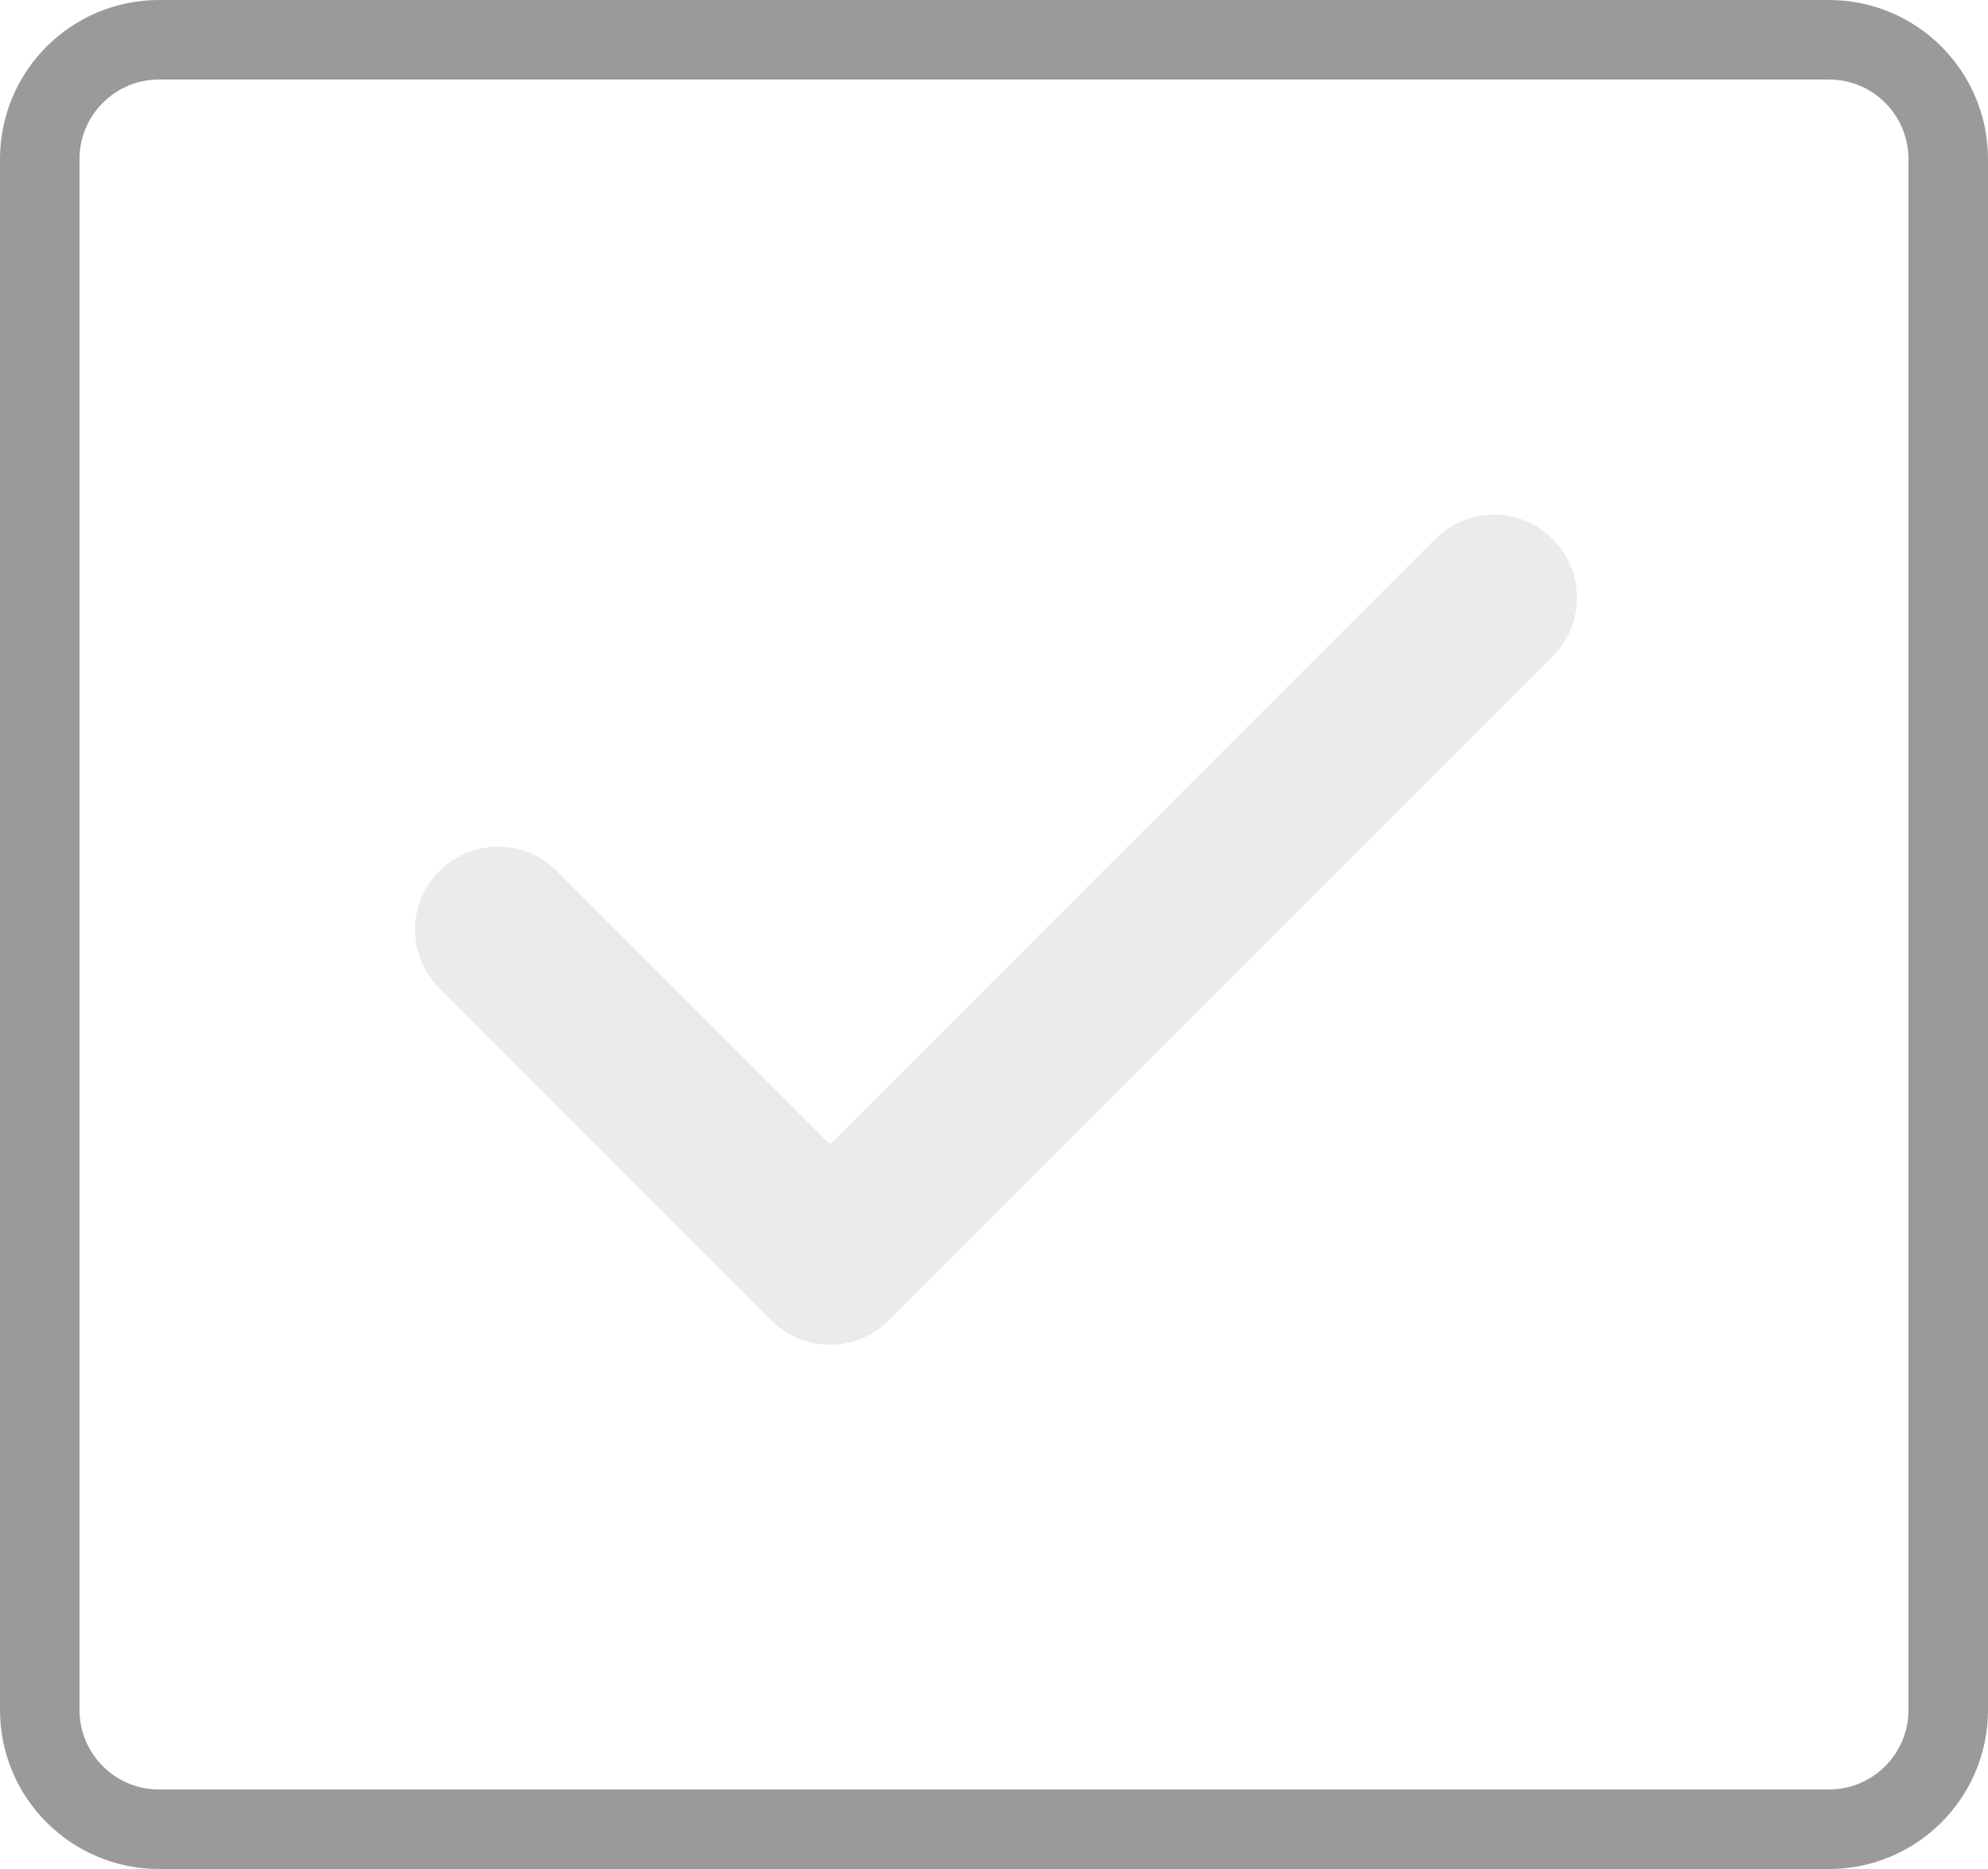
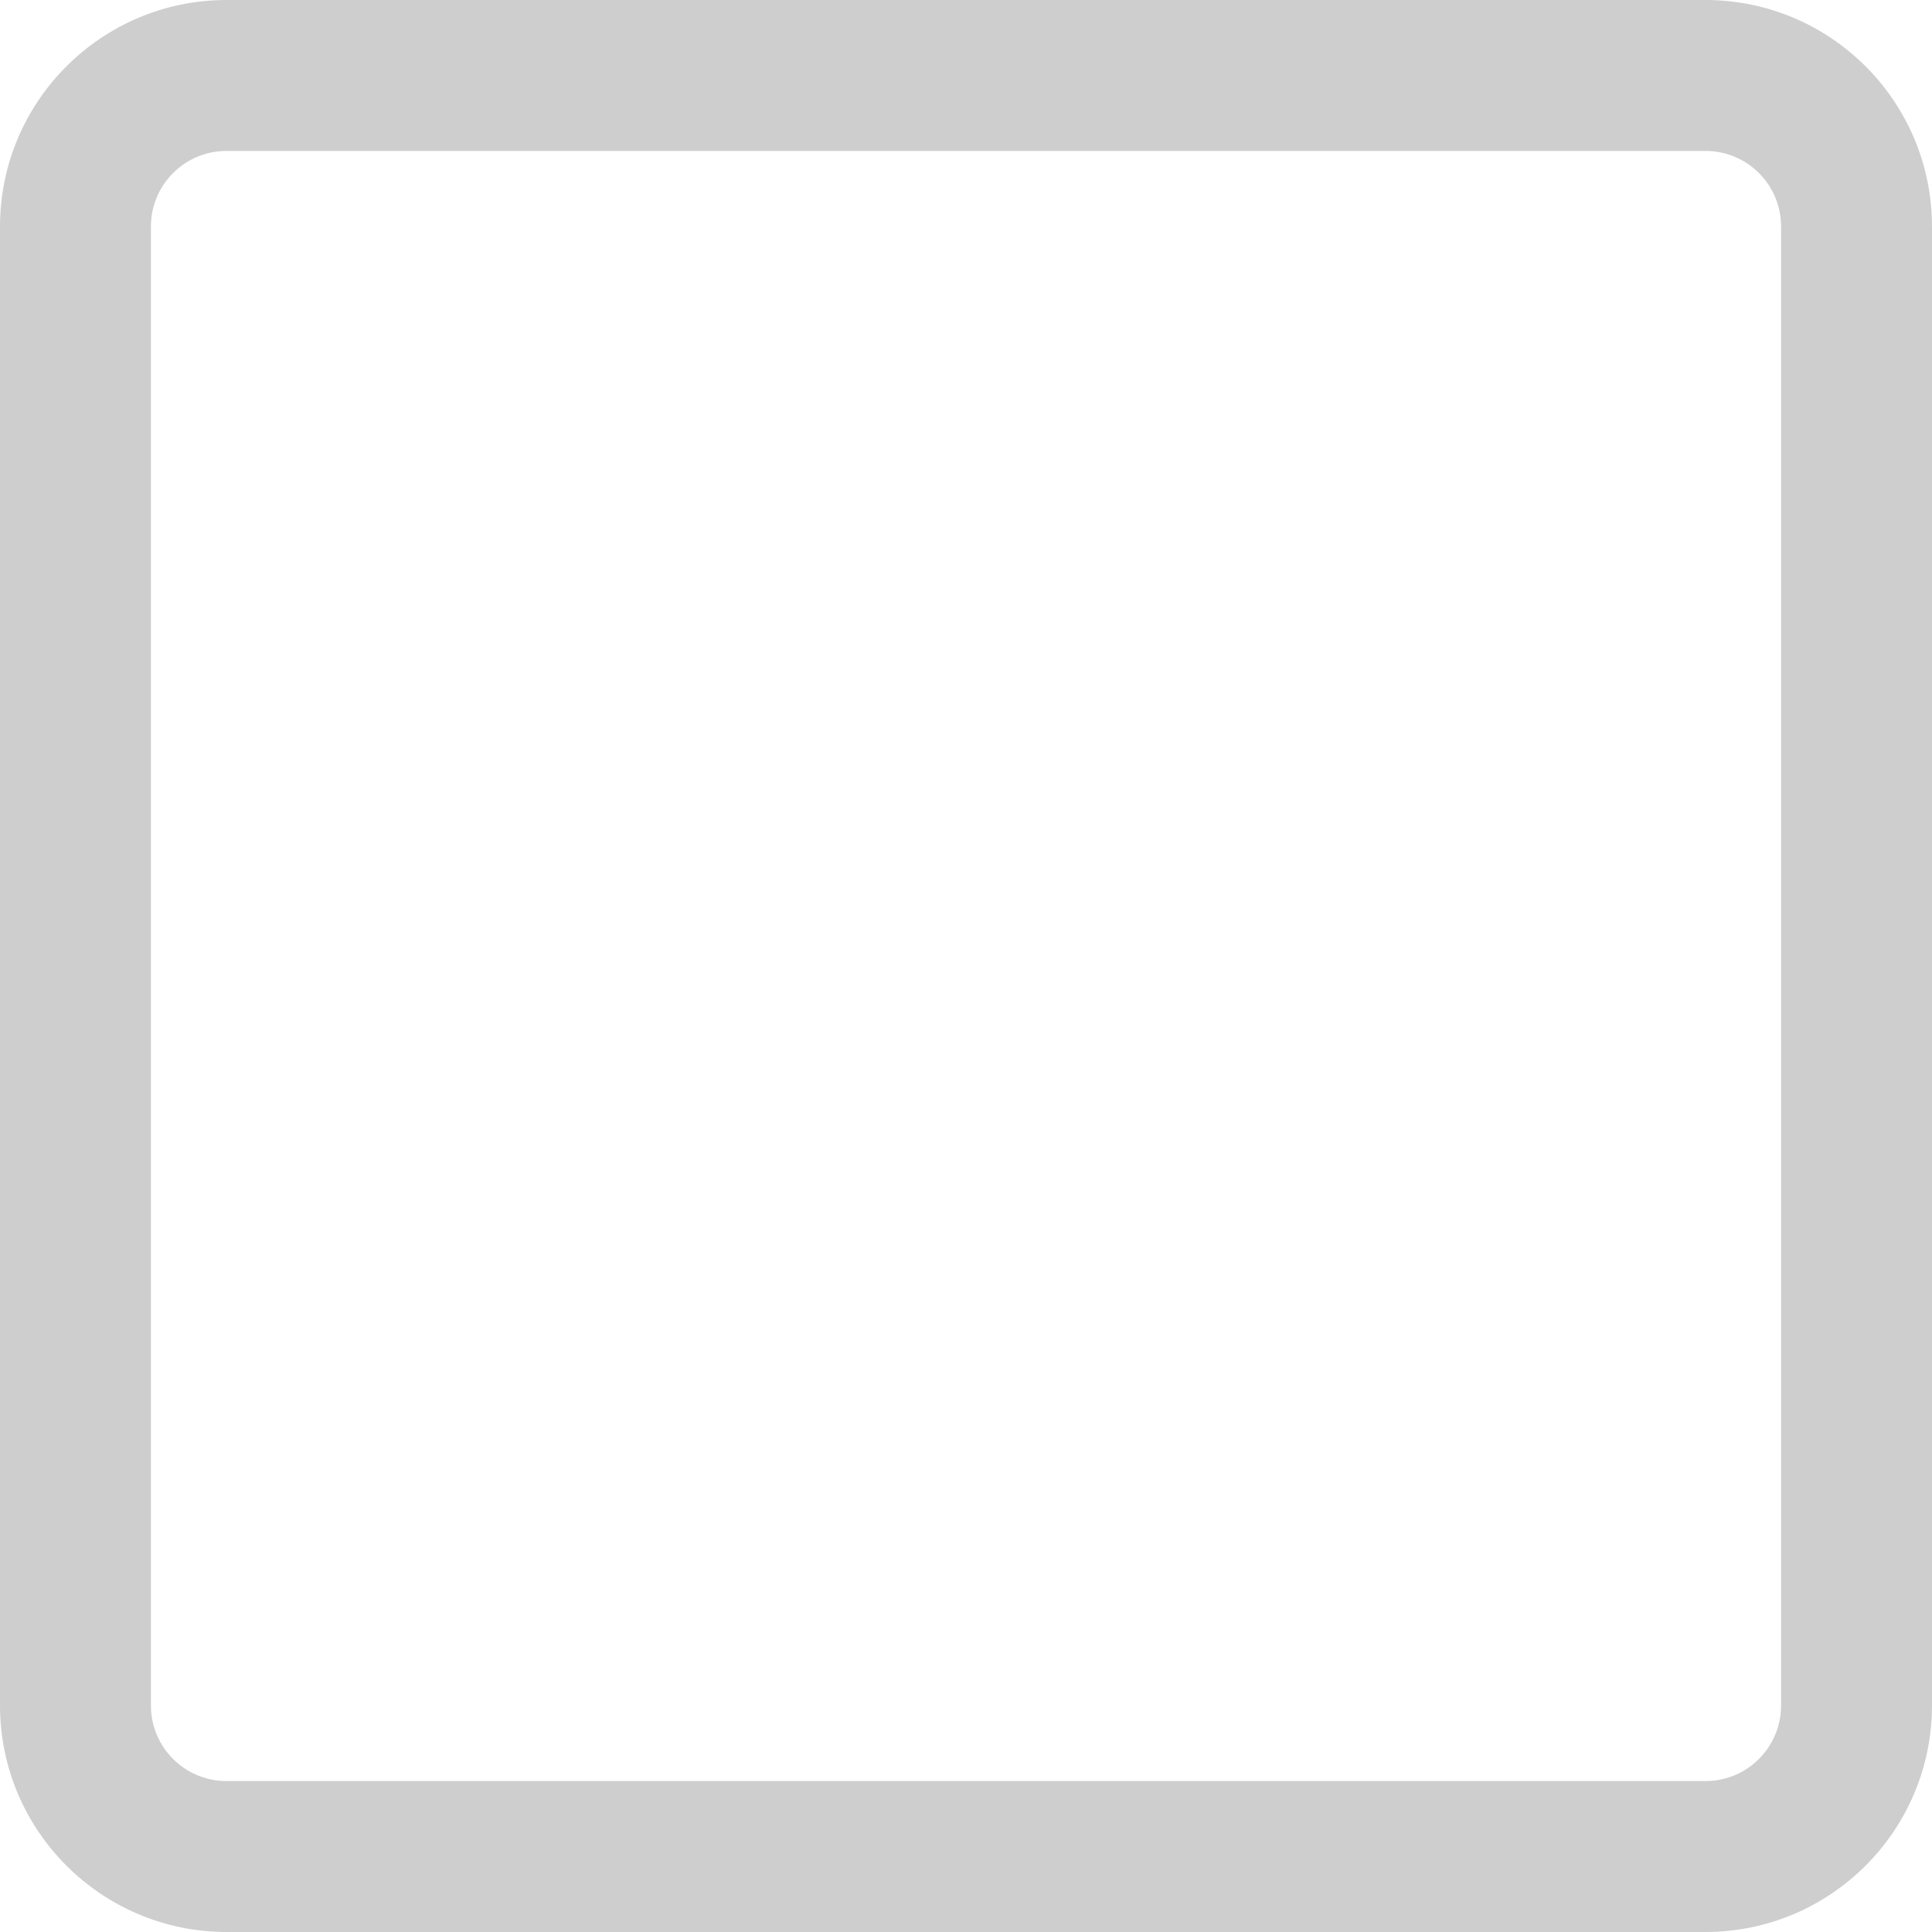
- <svg xmlns="http://www.w3.org/2000/svg" width="50" height="47" viewBox="0 0 50 47">
-   <g fill="none" fill-rule="evenodd">
-     <rect width="50" height="47" rx="4" />
-     <rect width="48" height="45" x="1" y="1" stroke="#9A9A9A" stroke-width="2" rx="3" />
-     <path fill="#9A9A9A" fill-rule="nonzero" d="M36.099 13.553L20.875 28.777l-6.874-6.874c-.527-.527-1.296-.733-2.016-.54-.72.193-1.283.755-1.476 1.476-.193.72.013 1.489.54 2.016l8.35 8.35c.391.392.922.612 1.476.612.554 0 1.085-.22 1.476-.612l16.7-16.7c.815-.815.815-2.137 0-2.952s-2.137-.815-2.952 0z" opacity=".2" />
-   </g>
+ <svg xmlns="http://www.w3.org/2000/svg" width="32" height="32" viewBox="0 0 32 32">
+   <path id="Path_1187" data-name="Path 1187" d="M28.25,0H3.75A3.754,3.754,0,0,0,0,3.75v24.5A3.754,3.754,0,0,0,3.75,32h24.5A3.754,3.754,0,0,0,32,28.25V3.75A3.754,3.754,0,0,0,28.25,0ZM29.5,28.25a1.251,1.251,0,0,1-1.25,1.25H3.75A1.251,1.251,0,0,1,2.5,28.25V3.75A1.251,1.251,0,0,1,3.75,2.5h24.5A1.251,1.251,0,0,1,29.5,3.75Z" fill="#cecece" />
</svg>
